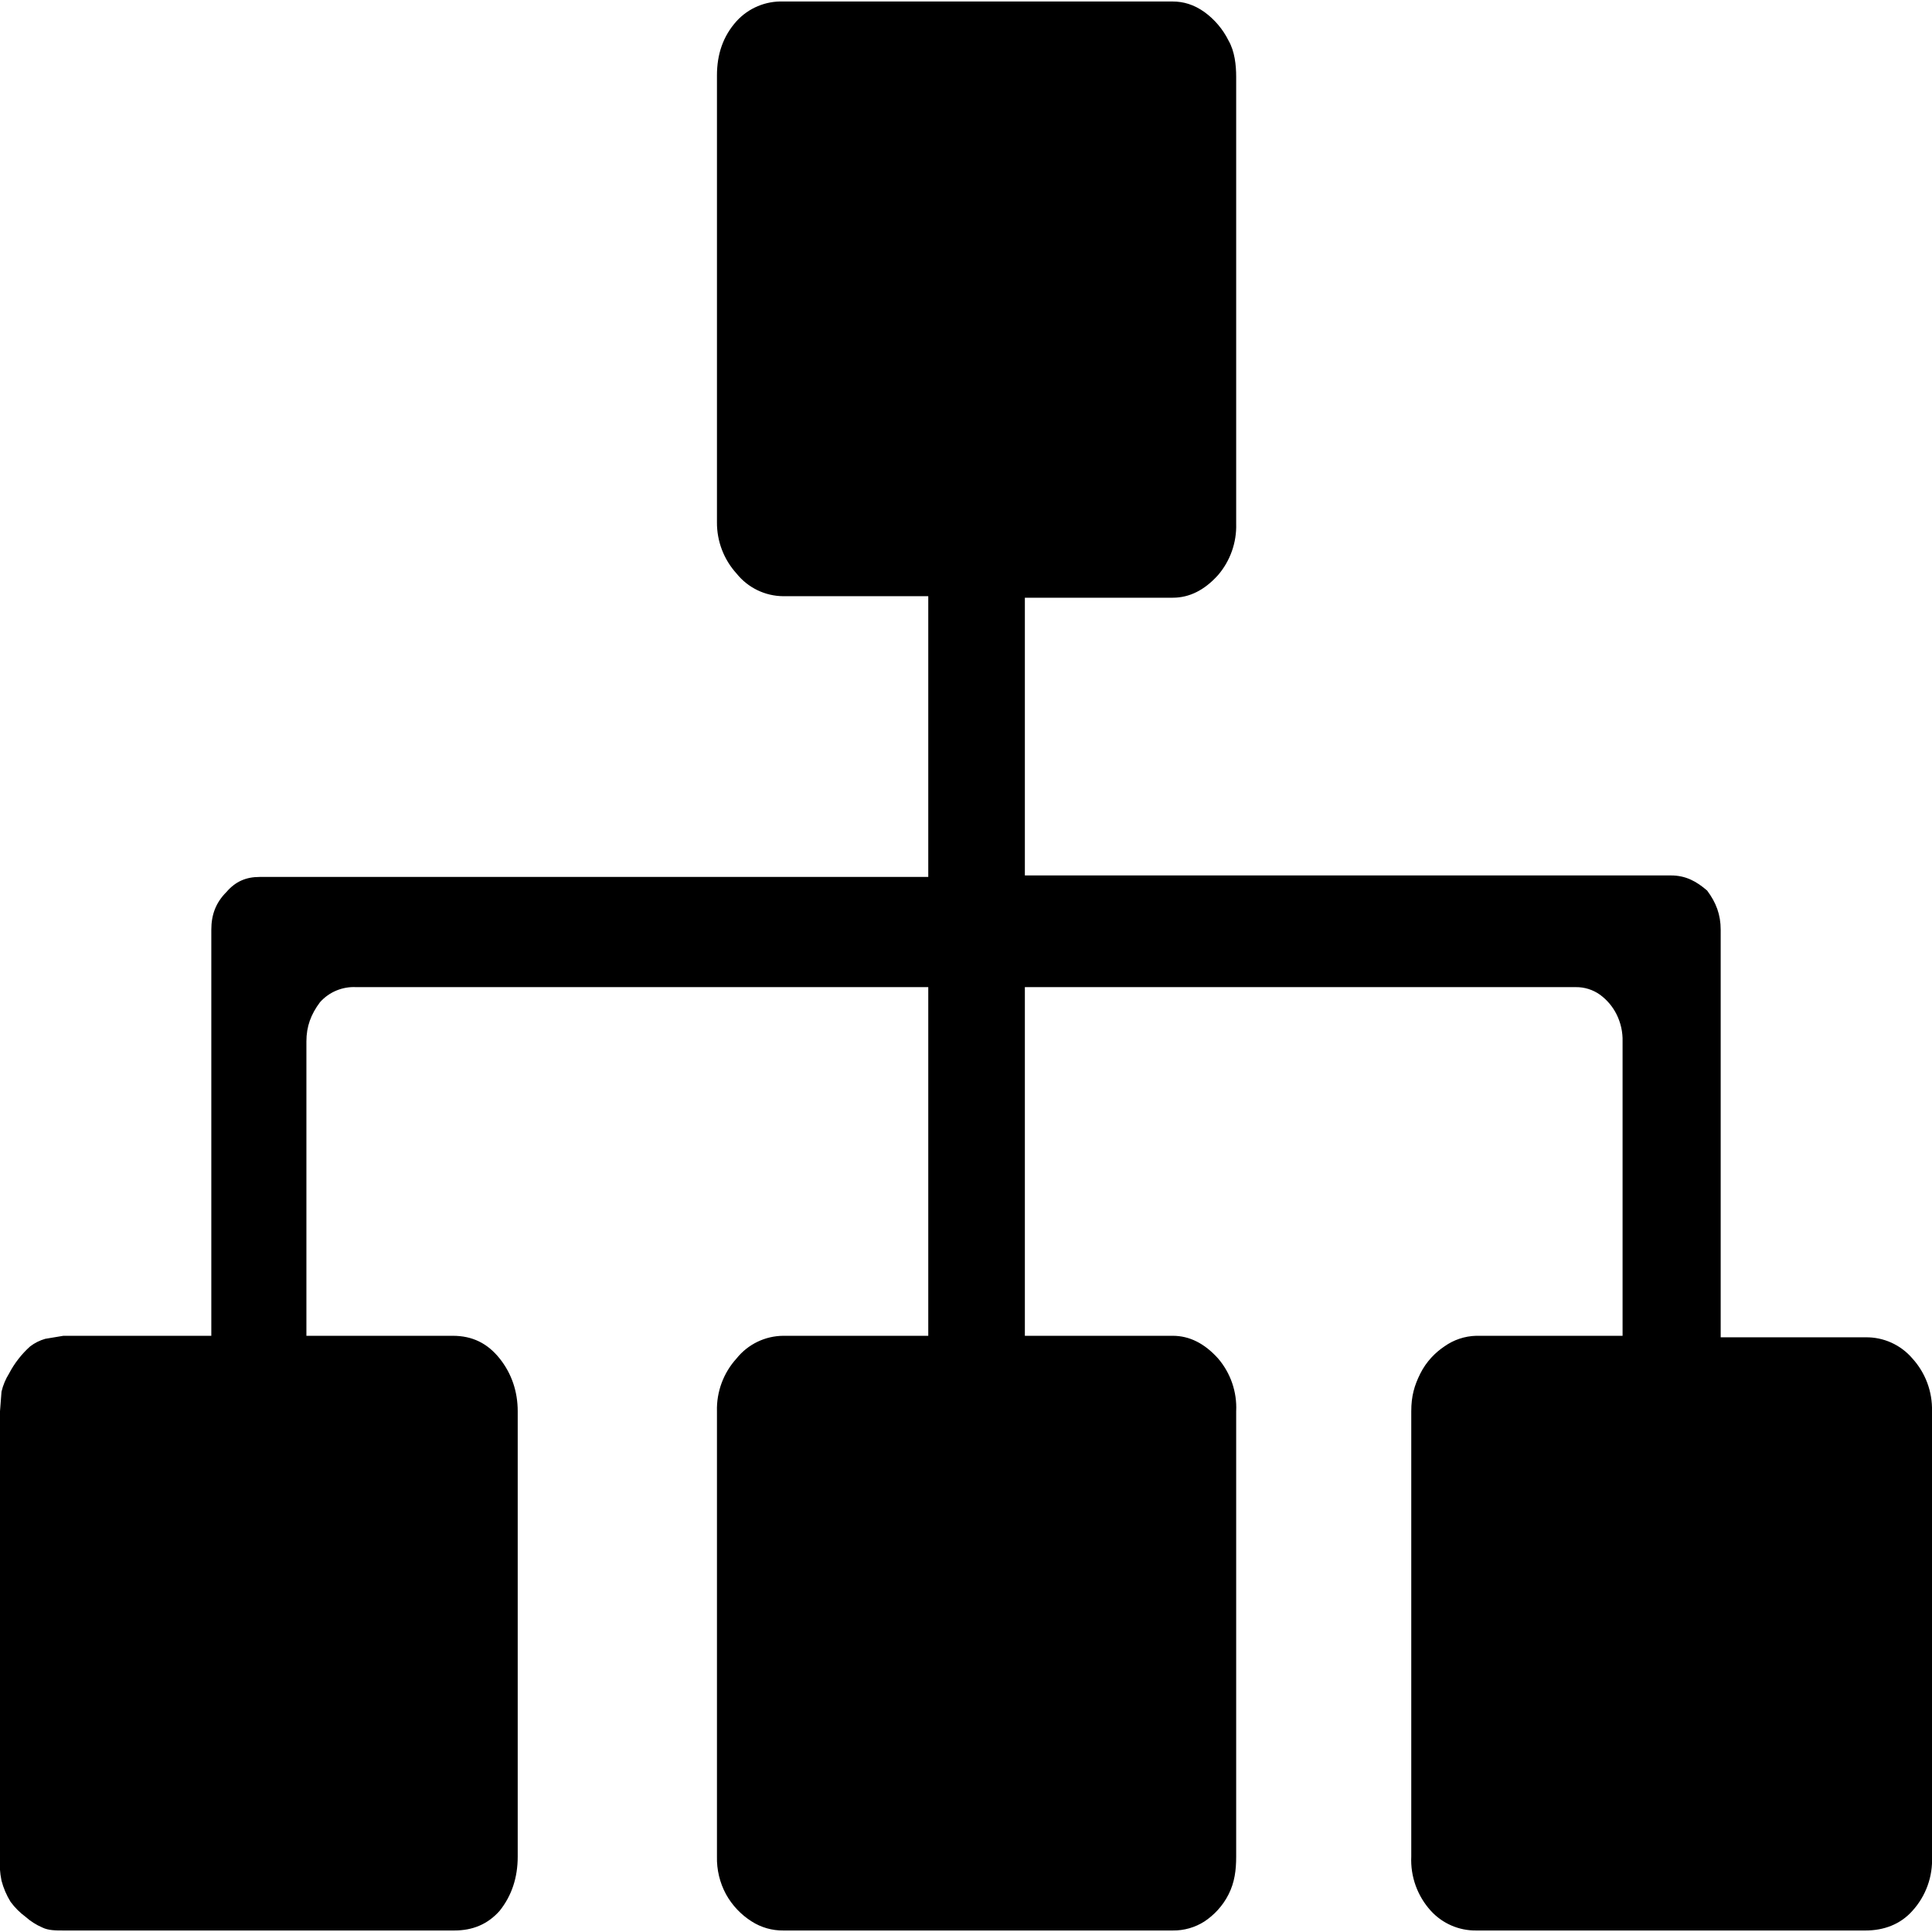
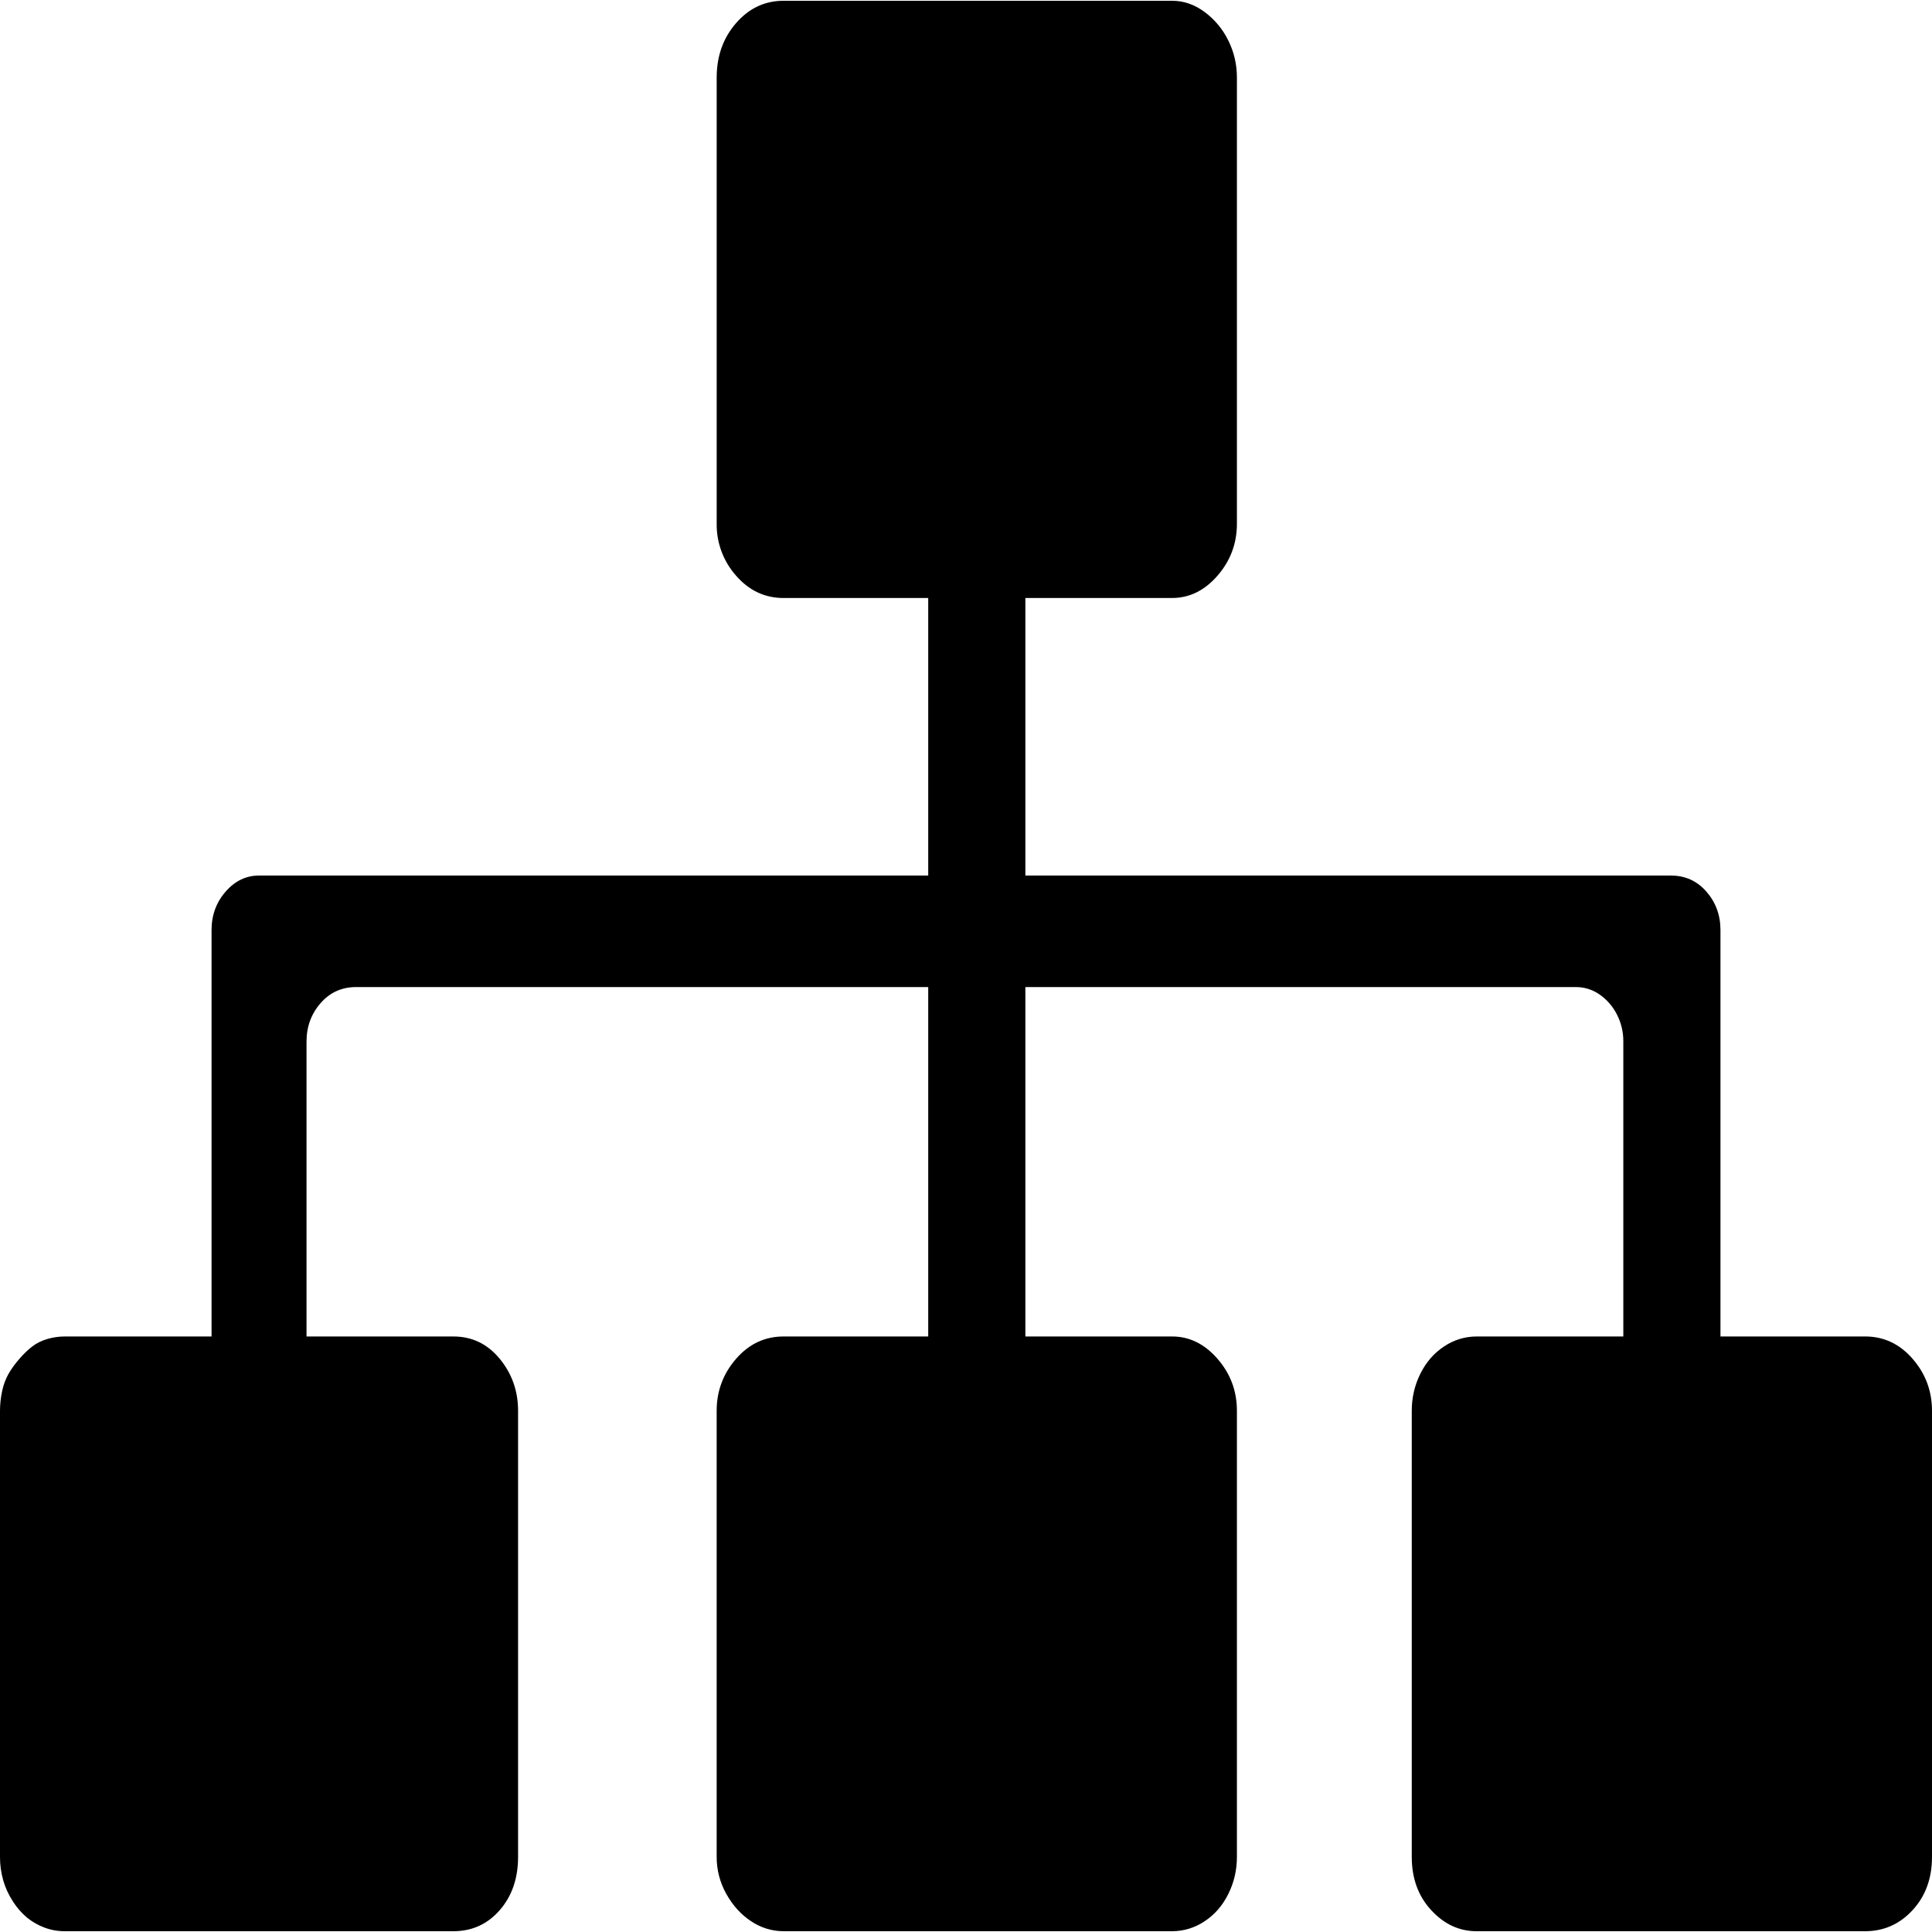
<svg xmlns="http://www.w3.org/2000/svg" width="128" height="128">
-   <path d="M126.7 90a5 5 0 0 1 1.3 3.5V123a5 5 0 0 1-1.3 3.6c-.8.9-1.9 1.3-3.1 1.3H97.8a4 4 0 0 1-3-1.3 5 5 0 0 1-1.3-3.6V93.5c0-1 .2-1.7.6-2.5.4-.8 1-1.4 1.6-1.8a3.8 3.8 0 0 1 2.1-.7h9.7V69a3.8 3.8 0 0 0-.4-1.8 3.6 3.6 0 0 0-1.1-1.3 2.7 2.7 0 0 0-1.6-.5H67.9v23.1h9.8c1.1 0 2.1.5 3 1.5a5 5 0 0 1 1.2 3.5V123c0 .9-.1 1.7-.5 2.5s-1 1.4-1.6 1.8a3.8 3.8 0 0 1-2.1.6H51.9a3.8 3.8 0 0 1-2.1-.6 5 5 0 0 1-1.7-1.8 5 5 0 0 1-.6-2.5V93.5a5 5 0 0 1 1.3-3.5 4 4 0 0 1 3.1-1.5h9.6V65.4H23.6a3 3 0 0 0-2.4 1c-.6.8-.9 1.6-.9 2.6v19.5H30c1.3 0 2.3.5 3.1 1.5.8 1 1.2 2.2 1.2 3.5V123c0 1.4-.4 2.6-1.2 3.6-.8.9-1.8 1.3-3 1.3H4.2c-.5 0-1 0-1.4-.2a4.1 4.1 0 0 1-1.1-.7 4.7 4.7 0 0 1-1-1 5.2 5.2 0 0 1-.6-1.4A5.6 5.6 0 0 1 0 123V93.5l.1-1.3A4 4 0 0 1 .6 91 6.4 6.4 0 0 1 2 89.2a3 3 0 0 1 1-.5l1.2-.2H14V61.6c0-1 .3-1.8 1-2.5.6-.7 1.3-1 2.2-1h44.3V39.5h-9.6a4 4 0 0 1-3.1-1.5 5 5 0 0 1-1.3-3.4V5c0-1.4.4-2.6 1.3-3.6A4 4 0 0 1 51.9.1h25.8c.7 0 1.4.2 2.1.7a5.2 5.2 0 0 1 1.6 1.9c.4.7.5 1.6.5 2.4v29.6a5 5 0 0 1-1.2 3.4c-.9 1-1.9 1.5-3 1.5h-9.8V58h42.8c1 0 1.7.4 2.4 1 .6.8.9 1.6.9 2.6v27h9.6a4 4 0 0 1 3.1 1.4z" />
+   <path d="M126.713 90.023c.858.985 1.287 2.134 1.287 3.447v29.553c0 1.423-.429 2.6-1.287 3.53-.858.93-1.907 1.395-3.146 1.395H97.824c-1.145 0-2.146-.465-3.004-1.395-.858-.93-1.287-2.107-1.287-3.53V93.47c0-.875.19-1.696.572-2.462.382-.766.906-1.368 1.573-1.806a3.84 3.84 0 0 1 2.146-.657h9.725V69.007a3.84 3.84 0 0 0-.43-1.806 3.569 3.569 0 0 0-1.143-1.313 2.714 2.714 0 0 0-1.573-.492h-36.47v23.149h9.725c1.144 0 2.145.492 3.004 1.478.858.985 1.287 2.134 1.287 3.447v29.553c0 .876-.191 1.696-.573 2.463-.38.766-.905 1.368-1.573 1.806a3.84 3.84 0 0 1-2.145.656H51.915a3.84 3.84 0 0 1-2.145-.656c-.668-.438-1.216-1.04-1.645-1.806a4.96 4.96 0 0 1-.644-2.463V93.47c0-1.313.43-2.462 1.288-3.447.858-.986 1.907-1.478 3.146-1.478h9.582v-23.15h-37.9c-.953 0-1.74.356-2.359 1.068-.62.711-.93 1.56-.93 2.544v19.538h9.726c1.239 0 2.264.492 3.074 1.478.81.985 1.216 2.134 1.216 3.447v29.553c0 1.423-.405 2.6-1.216 3.53-.81.93-1.835 1.395-3.074 1.395H4.29c-.476 0-.93-.082-1.358-.246a4.1 4.1 0 0 1-1.144-.657 4.658 4.658 0 0 1-.93-1.067 5.186 5.186 0 0 1-.643-1.395 5.566 5.566 0 0 1-.215-1.56V93.47c0-.437.048-.875.143-1.313a3.95 3.95 0 0 1 .429-1.15c.19-.328.429-.656.715-.984.286-.329.572-.602.858-.821.286-.22.62-.383 1.001-.493.382-.11.763-.164 1.144-.164h9.726V61.619c0-.985.31-1.833.93-2.544.619-.712 1.358-1.068 2.216-1.068h44.335V39.62h-9.582c-1.24 0-2.288-.492-3.146-1.477a5.09 5.09 0 0 1-1.287-3.448V5.14c0-1.423.429-2.627 1.287-3.612.858-.985 1.907-1.477 3.146-1.477h25.743c.763 0 1.478.246 2.145.739a5.17 5.17 0 0 1 1.573 1.888c.382.766.573 1.587.573 2.462v29.553c0 1.313-.43 2.463-1.287 3.448-.859.985-1.86 1.477-3.004 1.477h-9.725v18.389h42.762c.954 0 1.74.355 2.36 1.067.62.711.93 1.56.93 2.545v26.925h9.582c1.239 0 2.288.492 3.146 1.478z" />
</svg>
